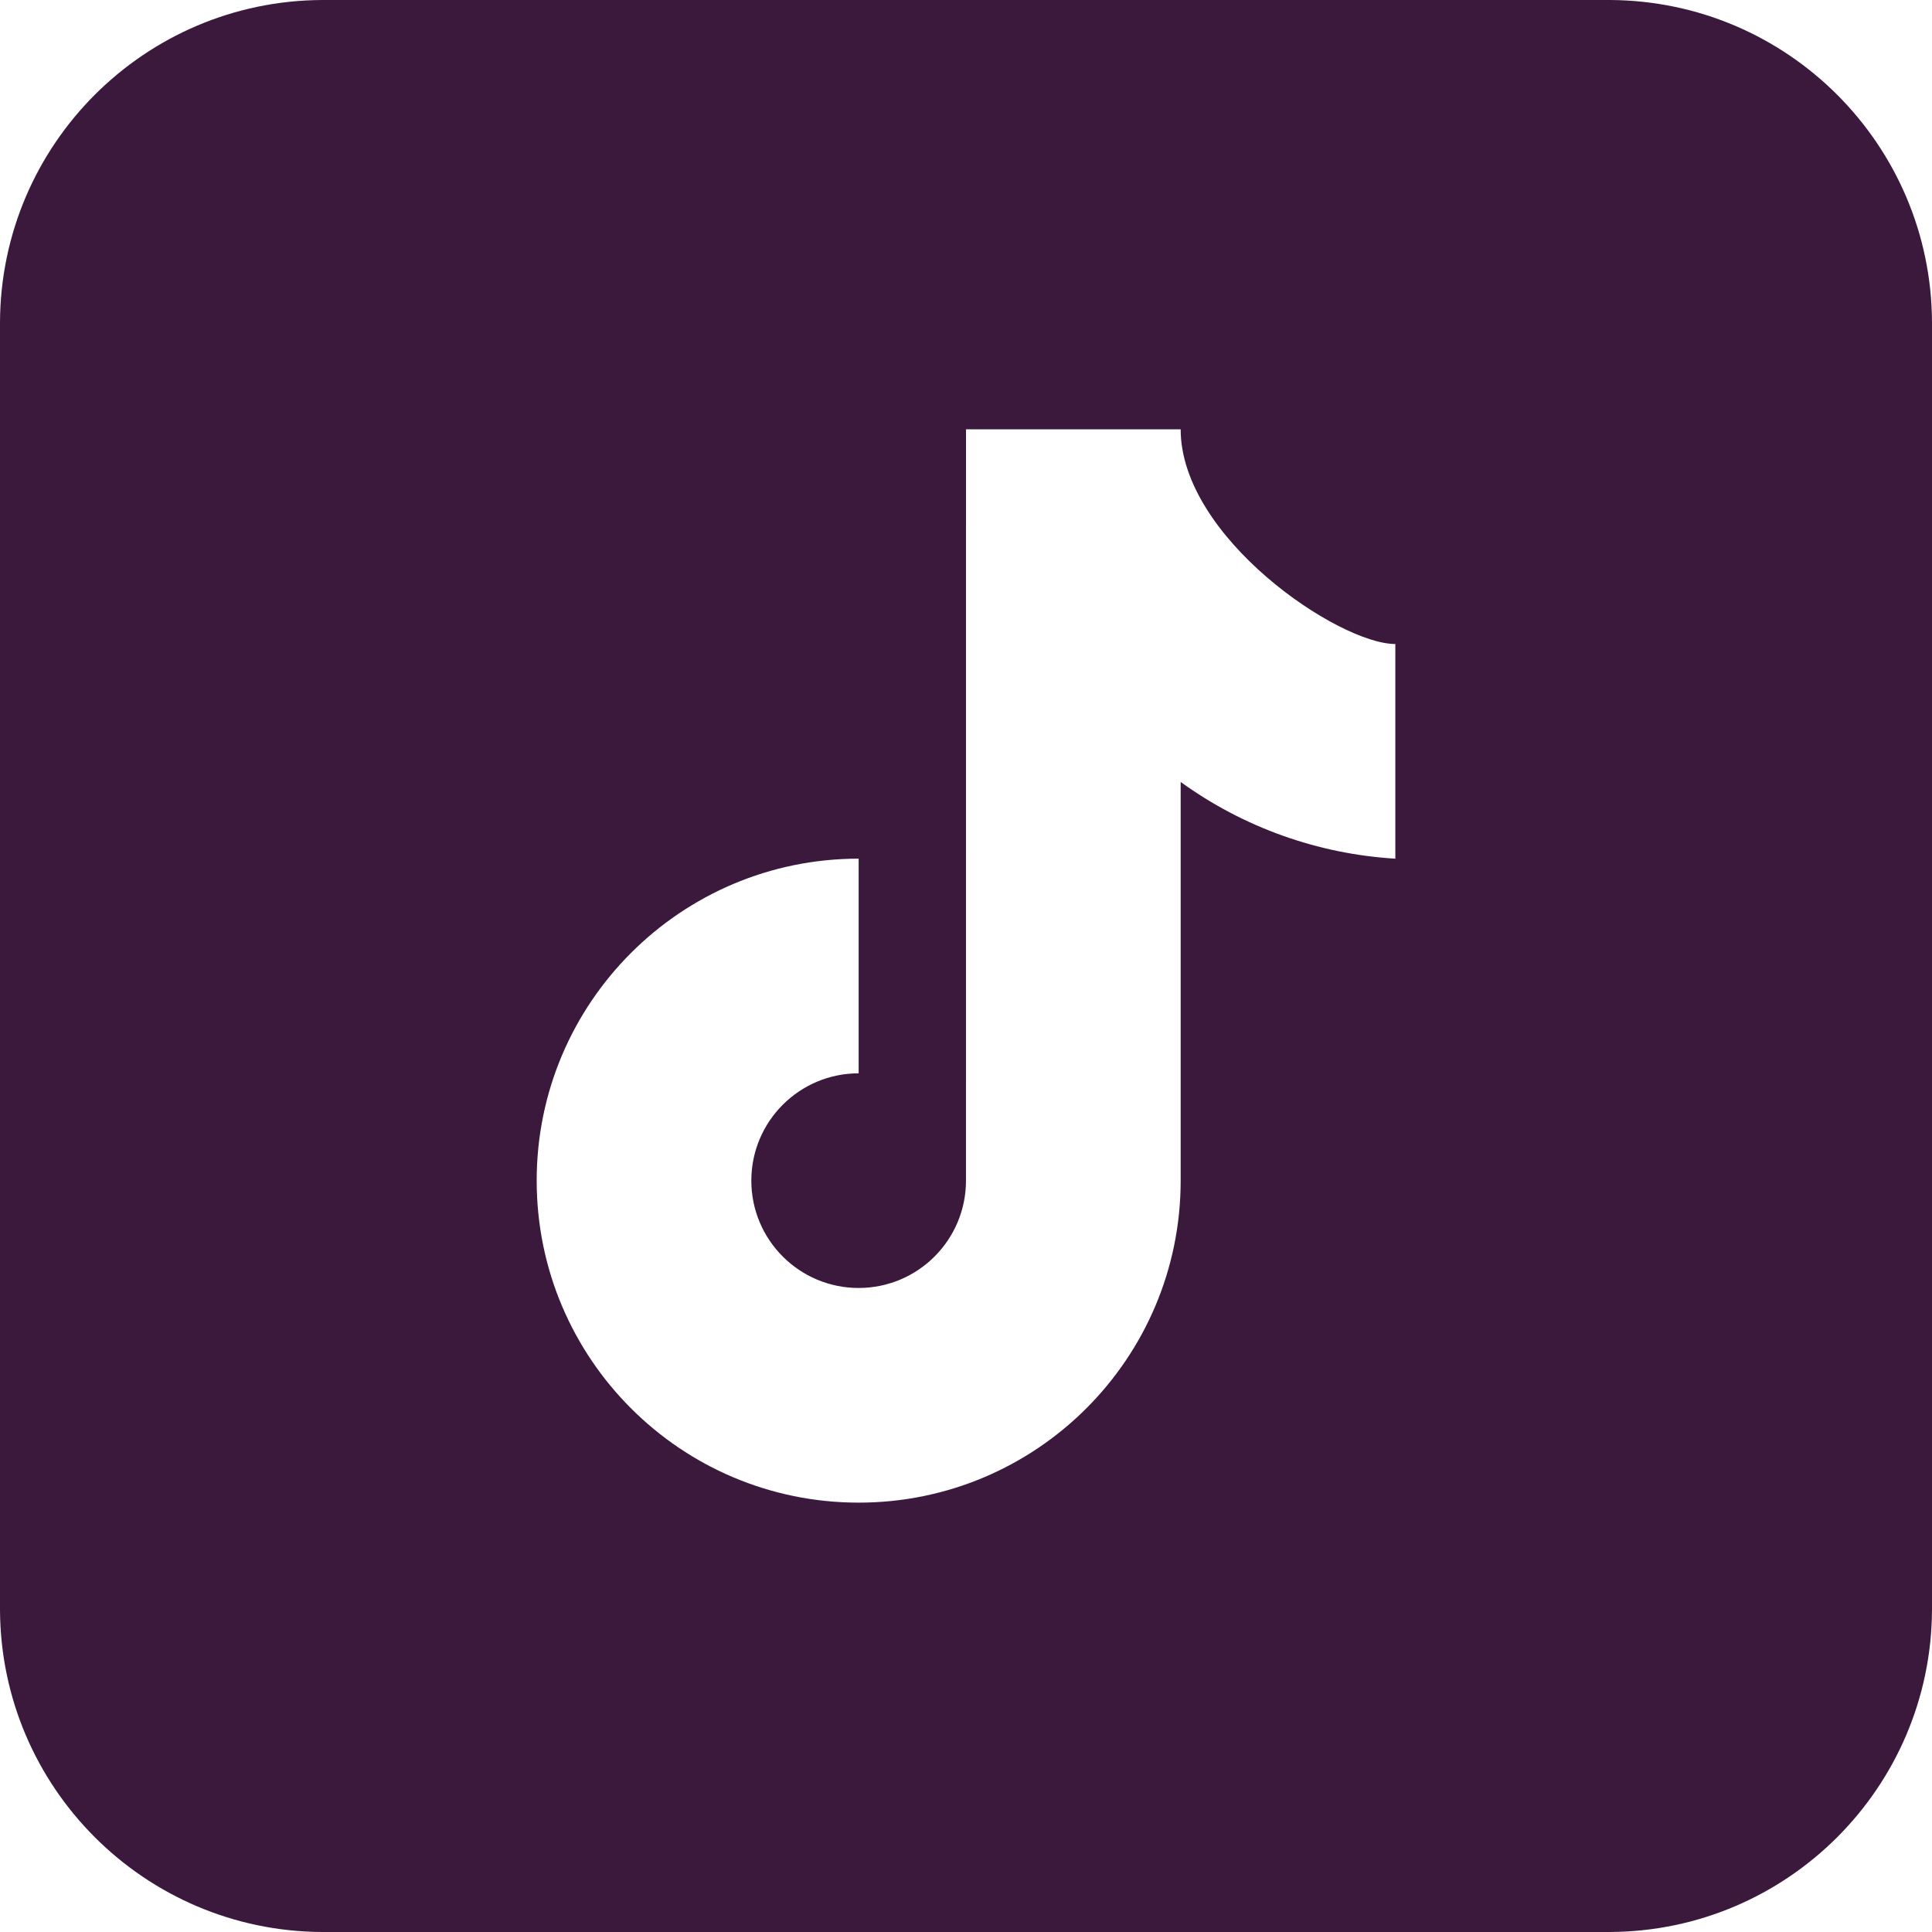
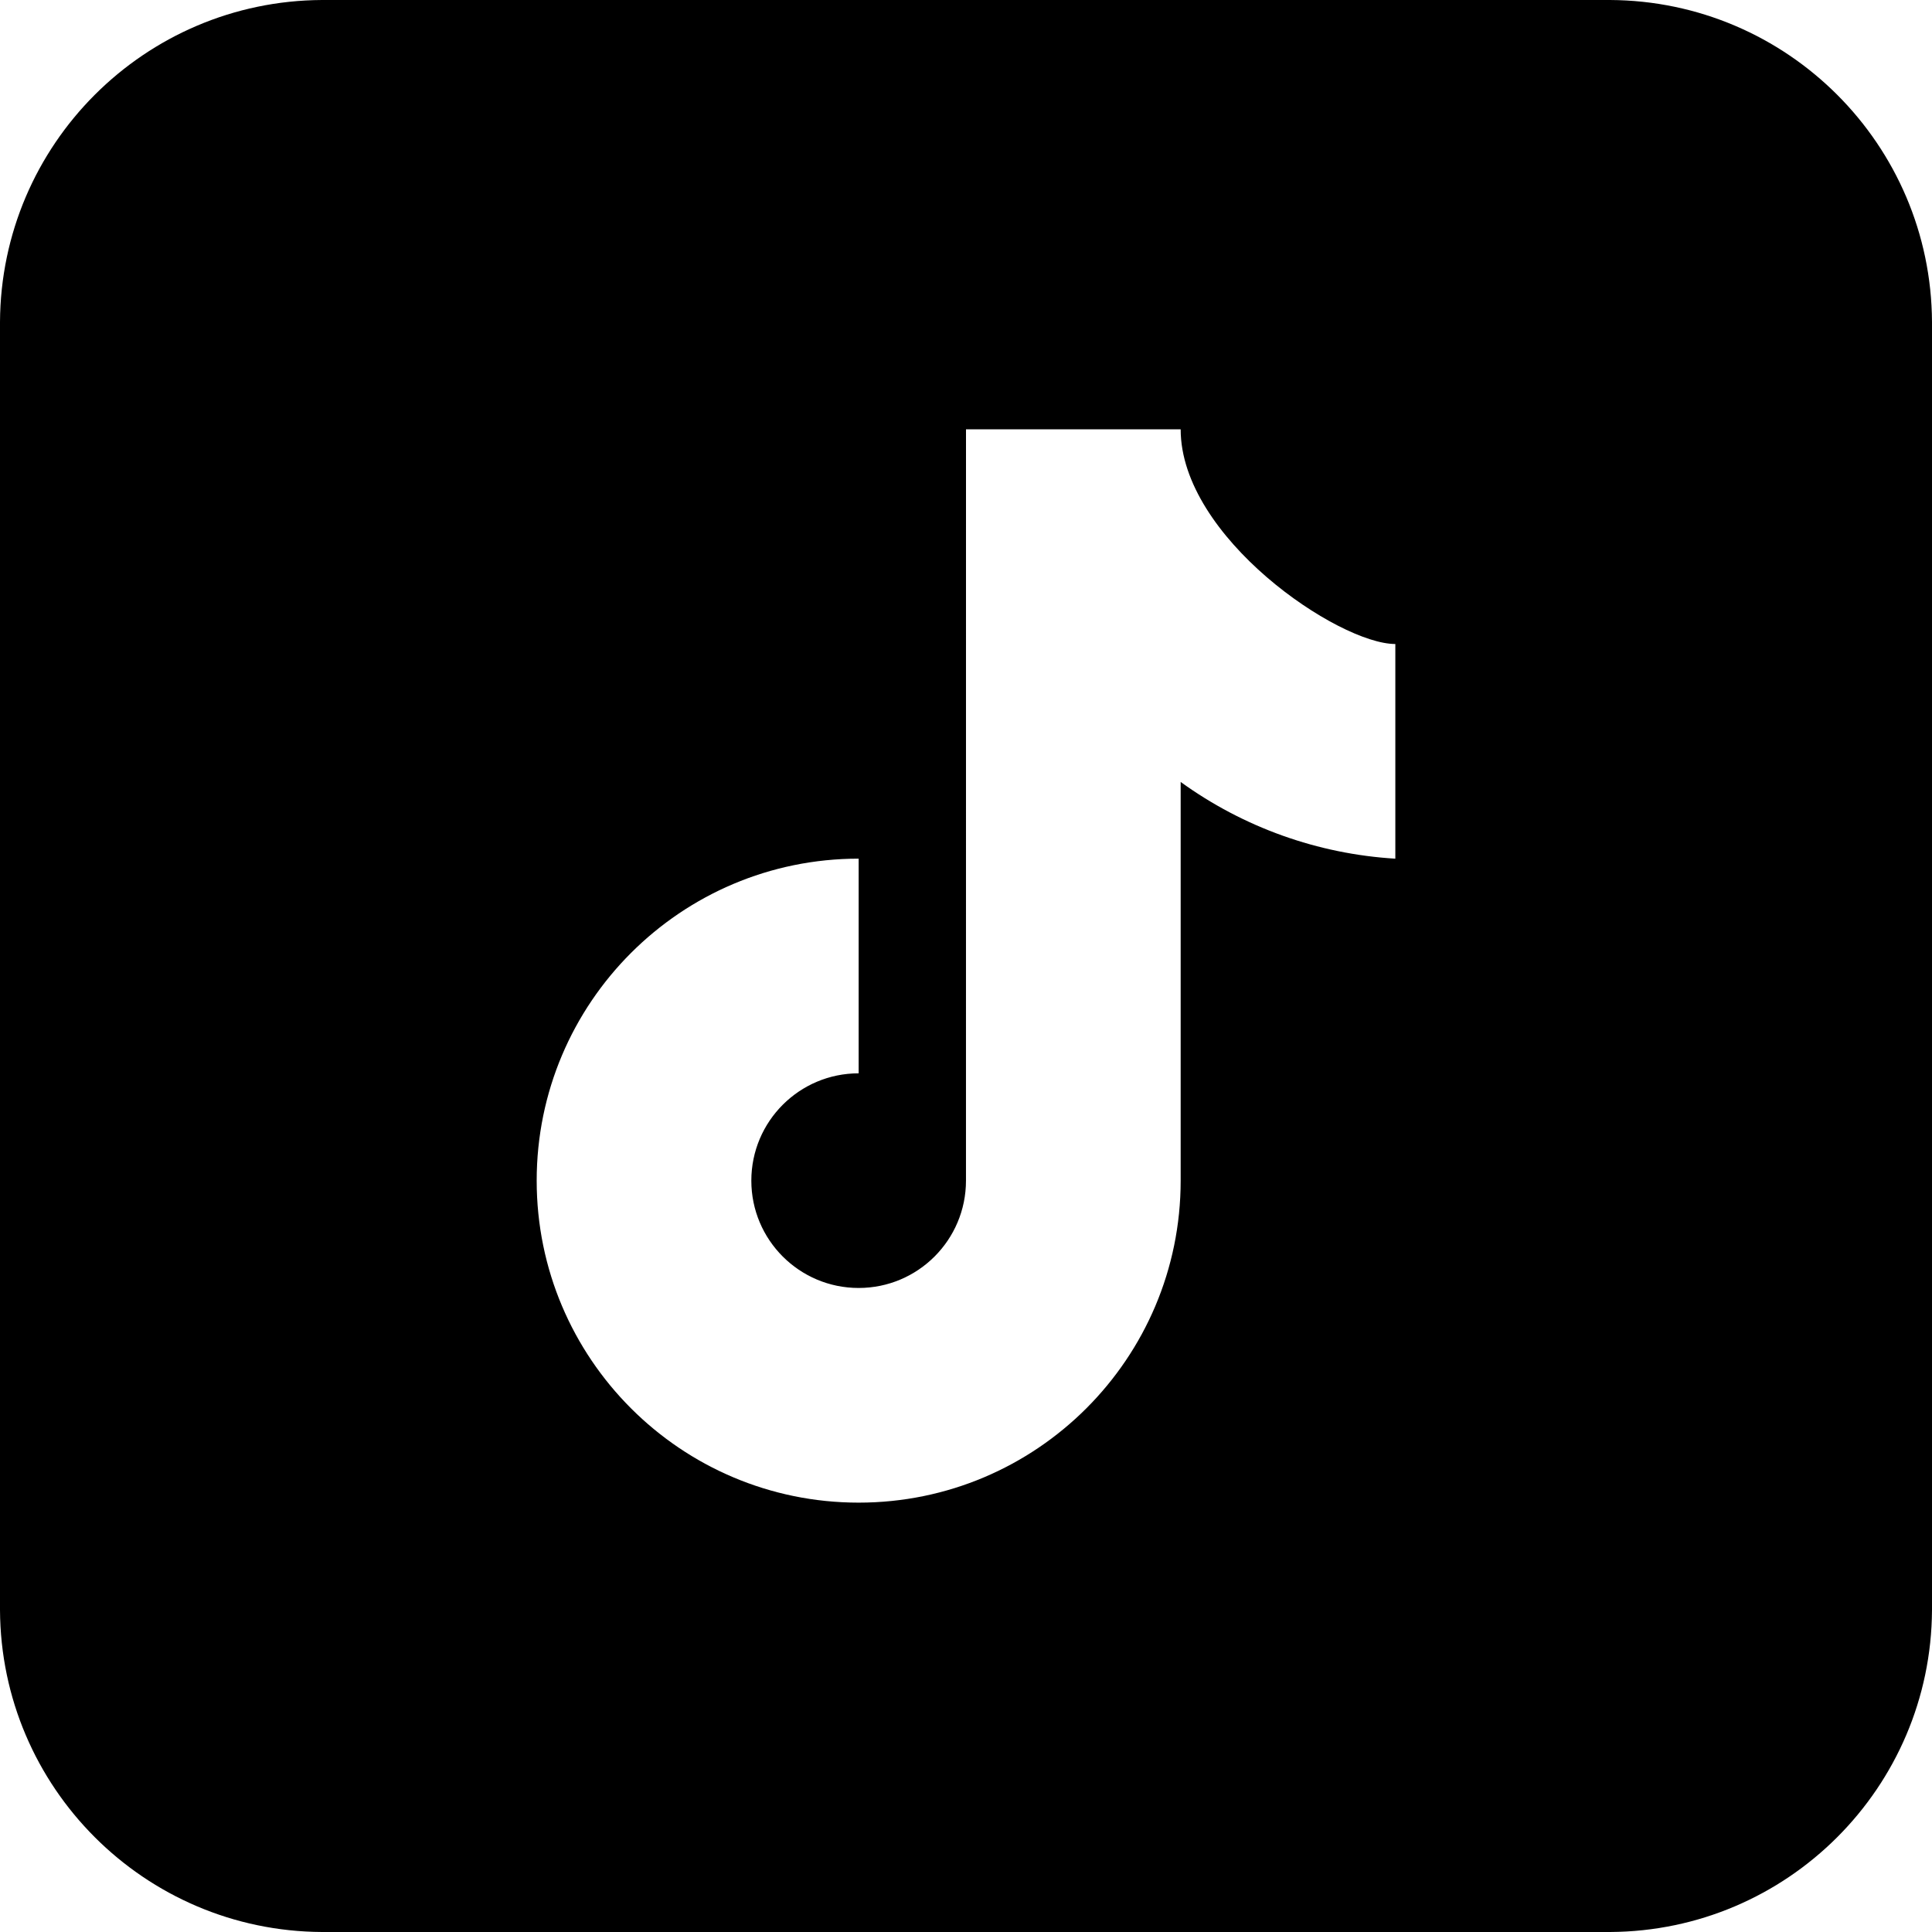
- <svg xmlns="http://www.w3.org/2000/svg" width="83.834" height="83.834" viewBox="0 0 83.834 83.834">
-   <path id="icons8-tiktok" d="M16.972,3A14.044,14.044,0,0,0,3,16.972V72.862A14.044,14.044,0,0,0,16.972,86.834H72.862A14.044,14.044,0,0,0,86.834,72.862V16.972A14.044,14.044,0,0,0,72.862,3ZM44.917,21.63h9.315c0,4.681,6.851,9.315,9.315,9.315v9.315a17.7,17.7,0,0,1-9.315-3.329v17.3A13.972,13.972,0,1,1,40.259,40.259v9.315a4.657,4.657,0,1,0,4.657,4.657Z" transform="translate(-3 -3)" fill="#3b193d" />
+ <svg xmlns="http://www.w3.org/2000/svg" viewBox="0 0 83.834 83.834">
+   <path id="icons8-tiktok" d="M16.972,3A14.044,14.044,0,0,0,3,16.972V72.862A14.044,14.044,0,0,0,16.972,86.834H72.862A14.044,14.044,0,0,0,86.834,72.862V16.972A14.044,14.044,0,0,0,72.862,3ZM44.917,21.63h9.315c0,4.681,6.851,9.315,9.315,9.315v9.315a17.7,17.7,0,0,1-9.315-3.329v17.3A13.972,13.972,0,1,1,40.259,40.259v9.315a4.657,4.657,0,1,0,4.657,4.657Z" transform="translate(-3 -3)" fill="currentColor" />
</svg>
